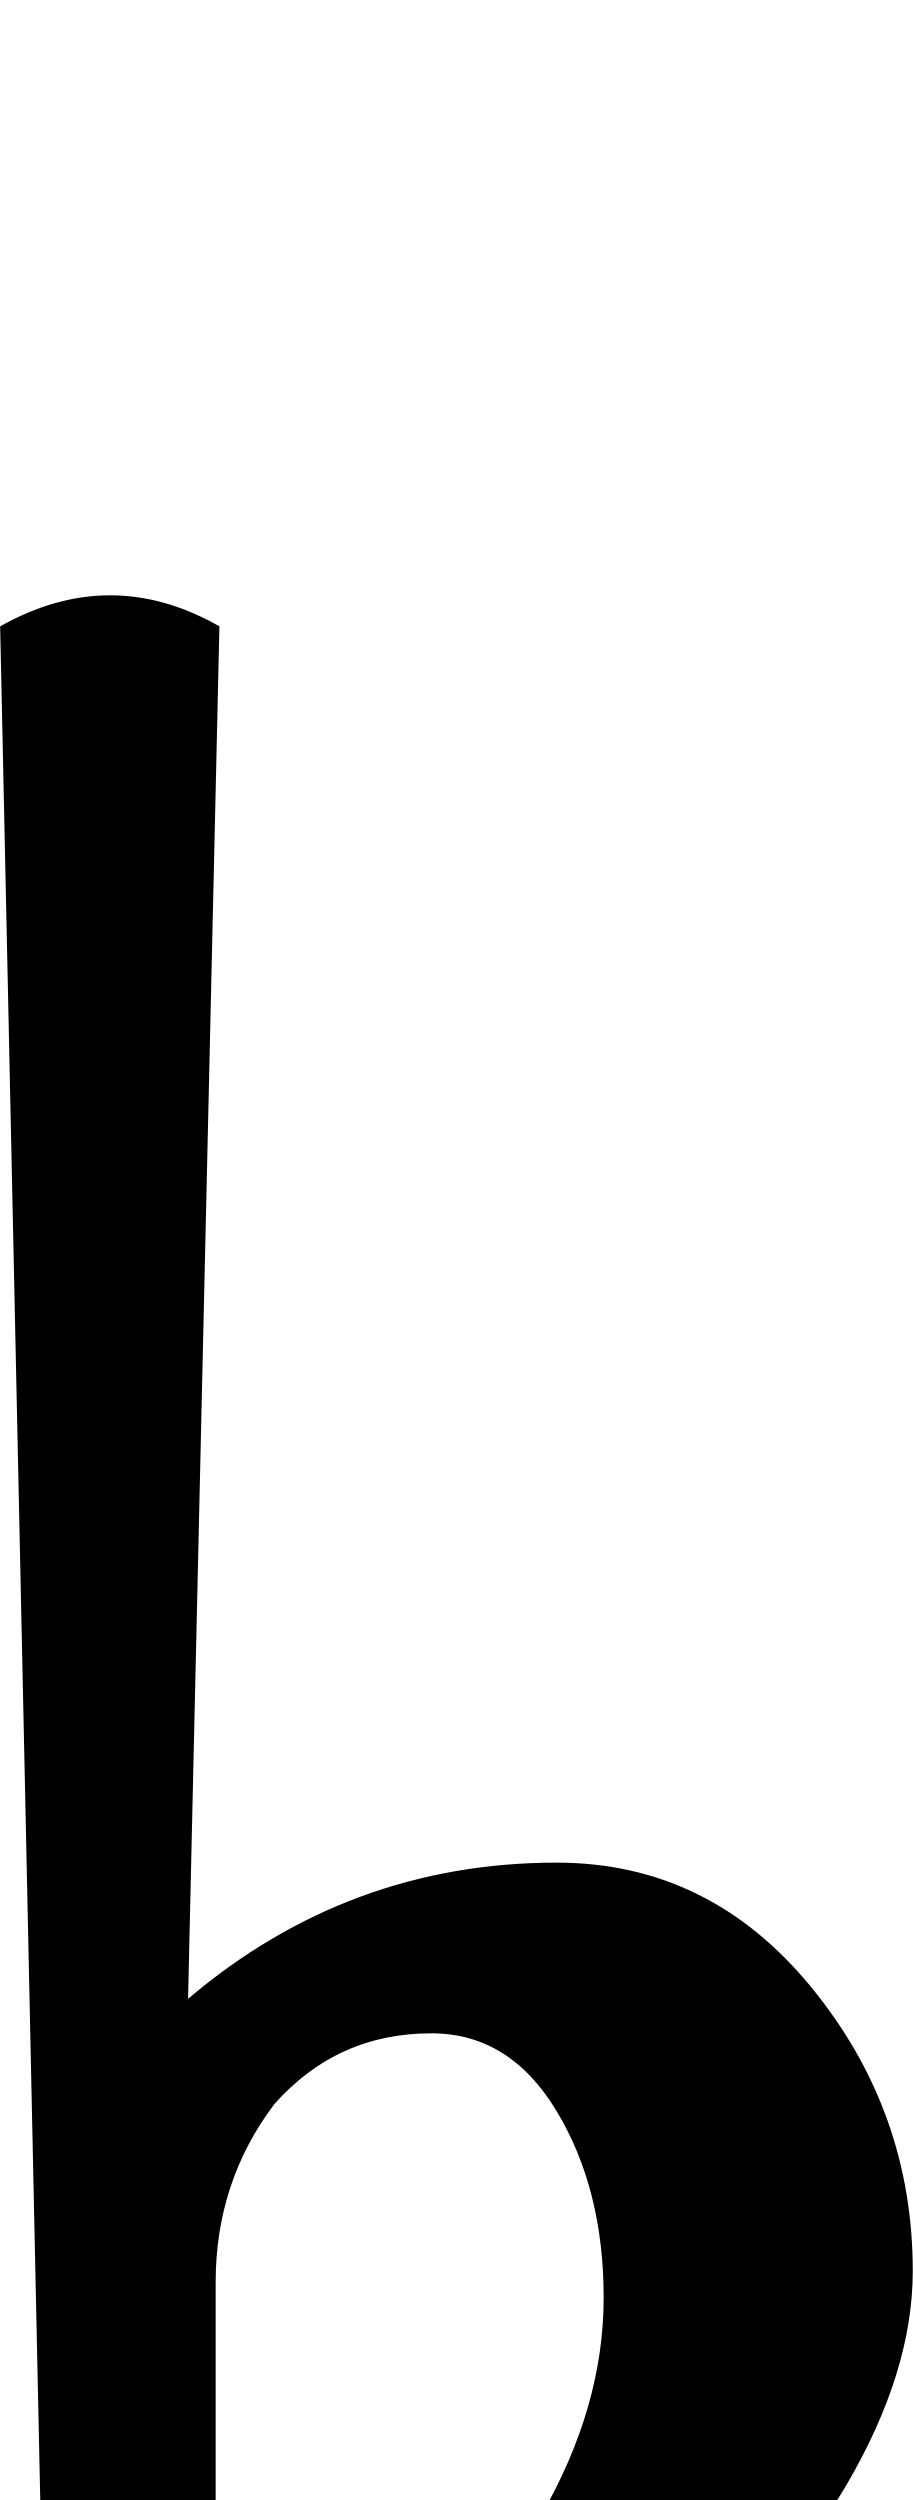
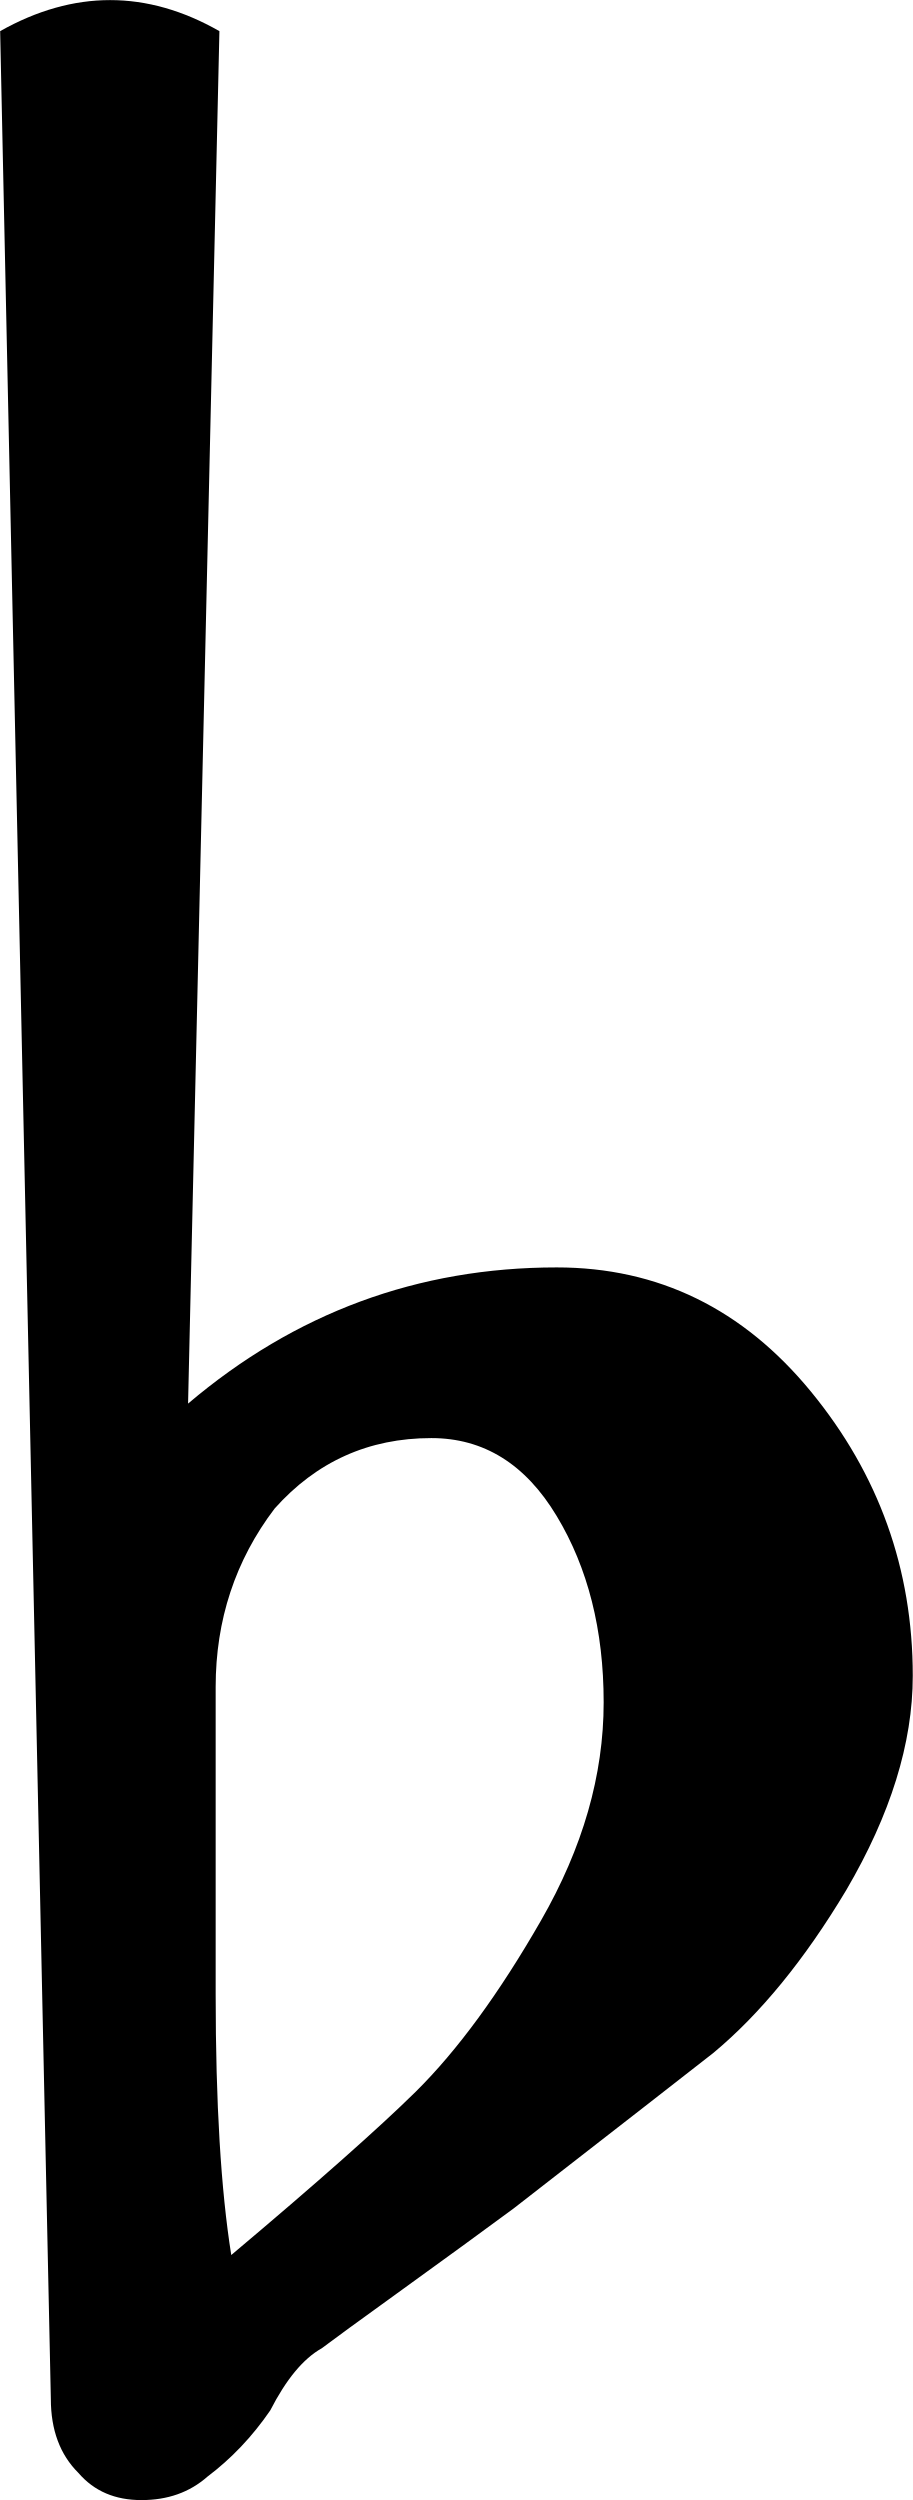
<svg xmlns="http://www.w3.org/2000/svg" width="6.085mm" height="16.669mm" viewBox="0 0 6.085 16.669" version="1.1" id="svg7470">
  <defs id="defs7464" />
-   <g id="layer1" transform="translate(-34.03203,-212.2867)">
+   <g id="layer1" transform="translate(-34.03203,-216.2554)">
    <path class="KeySig" d="m 35.47,227.503 v 2.049 c 0,0.727 0.035,1.306 0.104,1.739 0.574,-0.483 0.984,-0.847 1.229,-1.088 0.279,-0.276 0.557,-0.656 0.836,-1.142 0.279,-0.486 0.418,-0.969 0.418,-1.455 0,-0.483 -0.105,-0.897 -0.313,-1.242 -0.209,-0.348 -0.488,-0.52 -0.836,-0.52 -0.418,0 -0.766,0.157 -1.045,0.47 -0.262,0.345 -0.393,0.743 -0.393,1.189 m -1.099,4.747 -0.338,-15.787 c 0.245,-0.138 0.49,-0.207 0.733,-0.207 0.244,0 0.487,0.069 0.729,0.207 l -0.209,9.151 c 0.713,-0.605 1.532,-0.908 2.458,-0.908 0.677,0 1.242,0.276 1.695,0.828 0.453,0.552 0.679,1.184 0.679,1.895 0,0.449 -0.148,0.924 -0.443,1.428 -0.278,0.465 -0.574,0.826 -0.886,1.086 -0.175,0.138 -0.62,0.483 -1.333,1.038 -0.209,0.154 -0.457,0.335 -0.744,0.542 -0.287,0.207 -0.465,0.337 -0.535,0.39 -0.123,0.069 -0.237,0.207 -0.343,0.414 -0.12,0.175 -0.259,0.321 -0.418,0.441 -0.12,0.106 -0.267,0.157 -0.441,0.157 -0.174,0 -0.314,-0.058 -0.42,-0.181 -0.123,-0.122 -0.184,-0.287 -0.184,-0.494" id="path68" style="stroke-width:0.266" />
  </g>
</svg>
